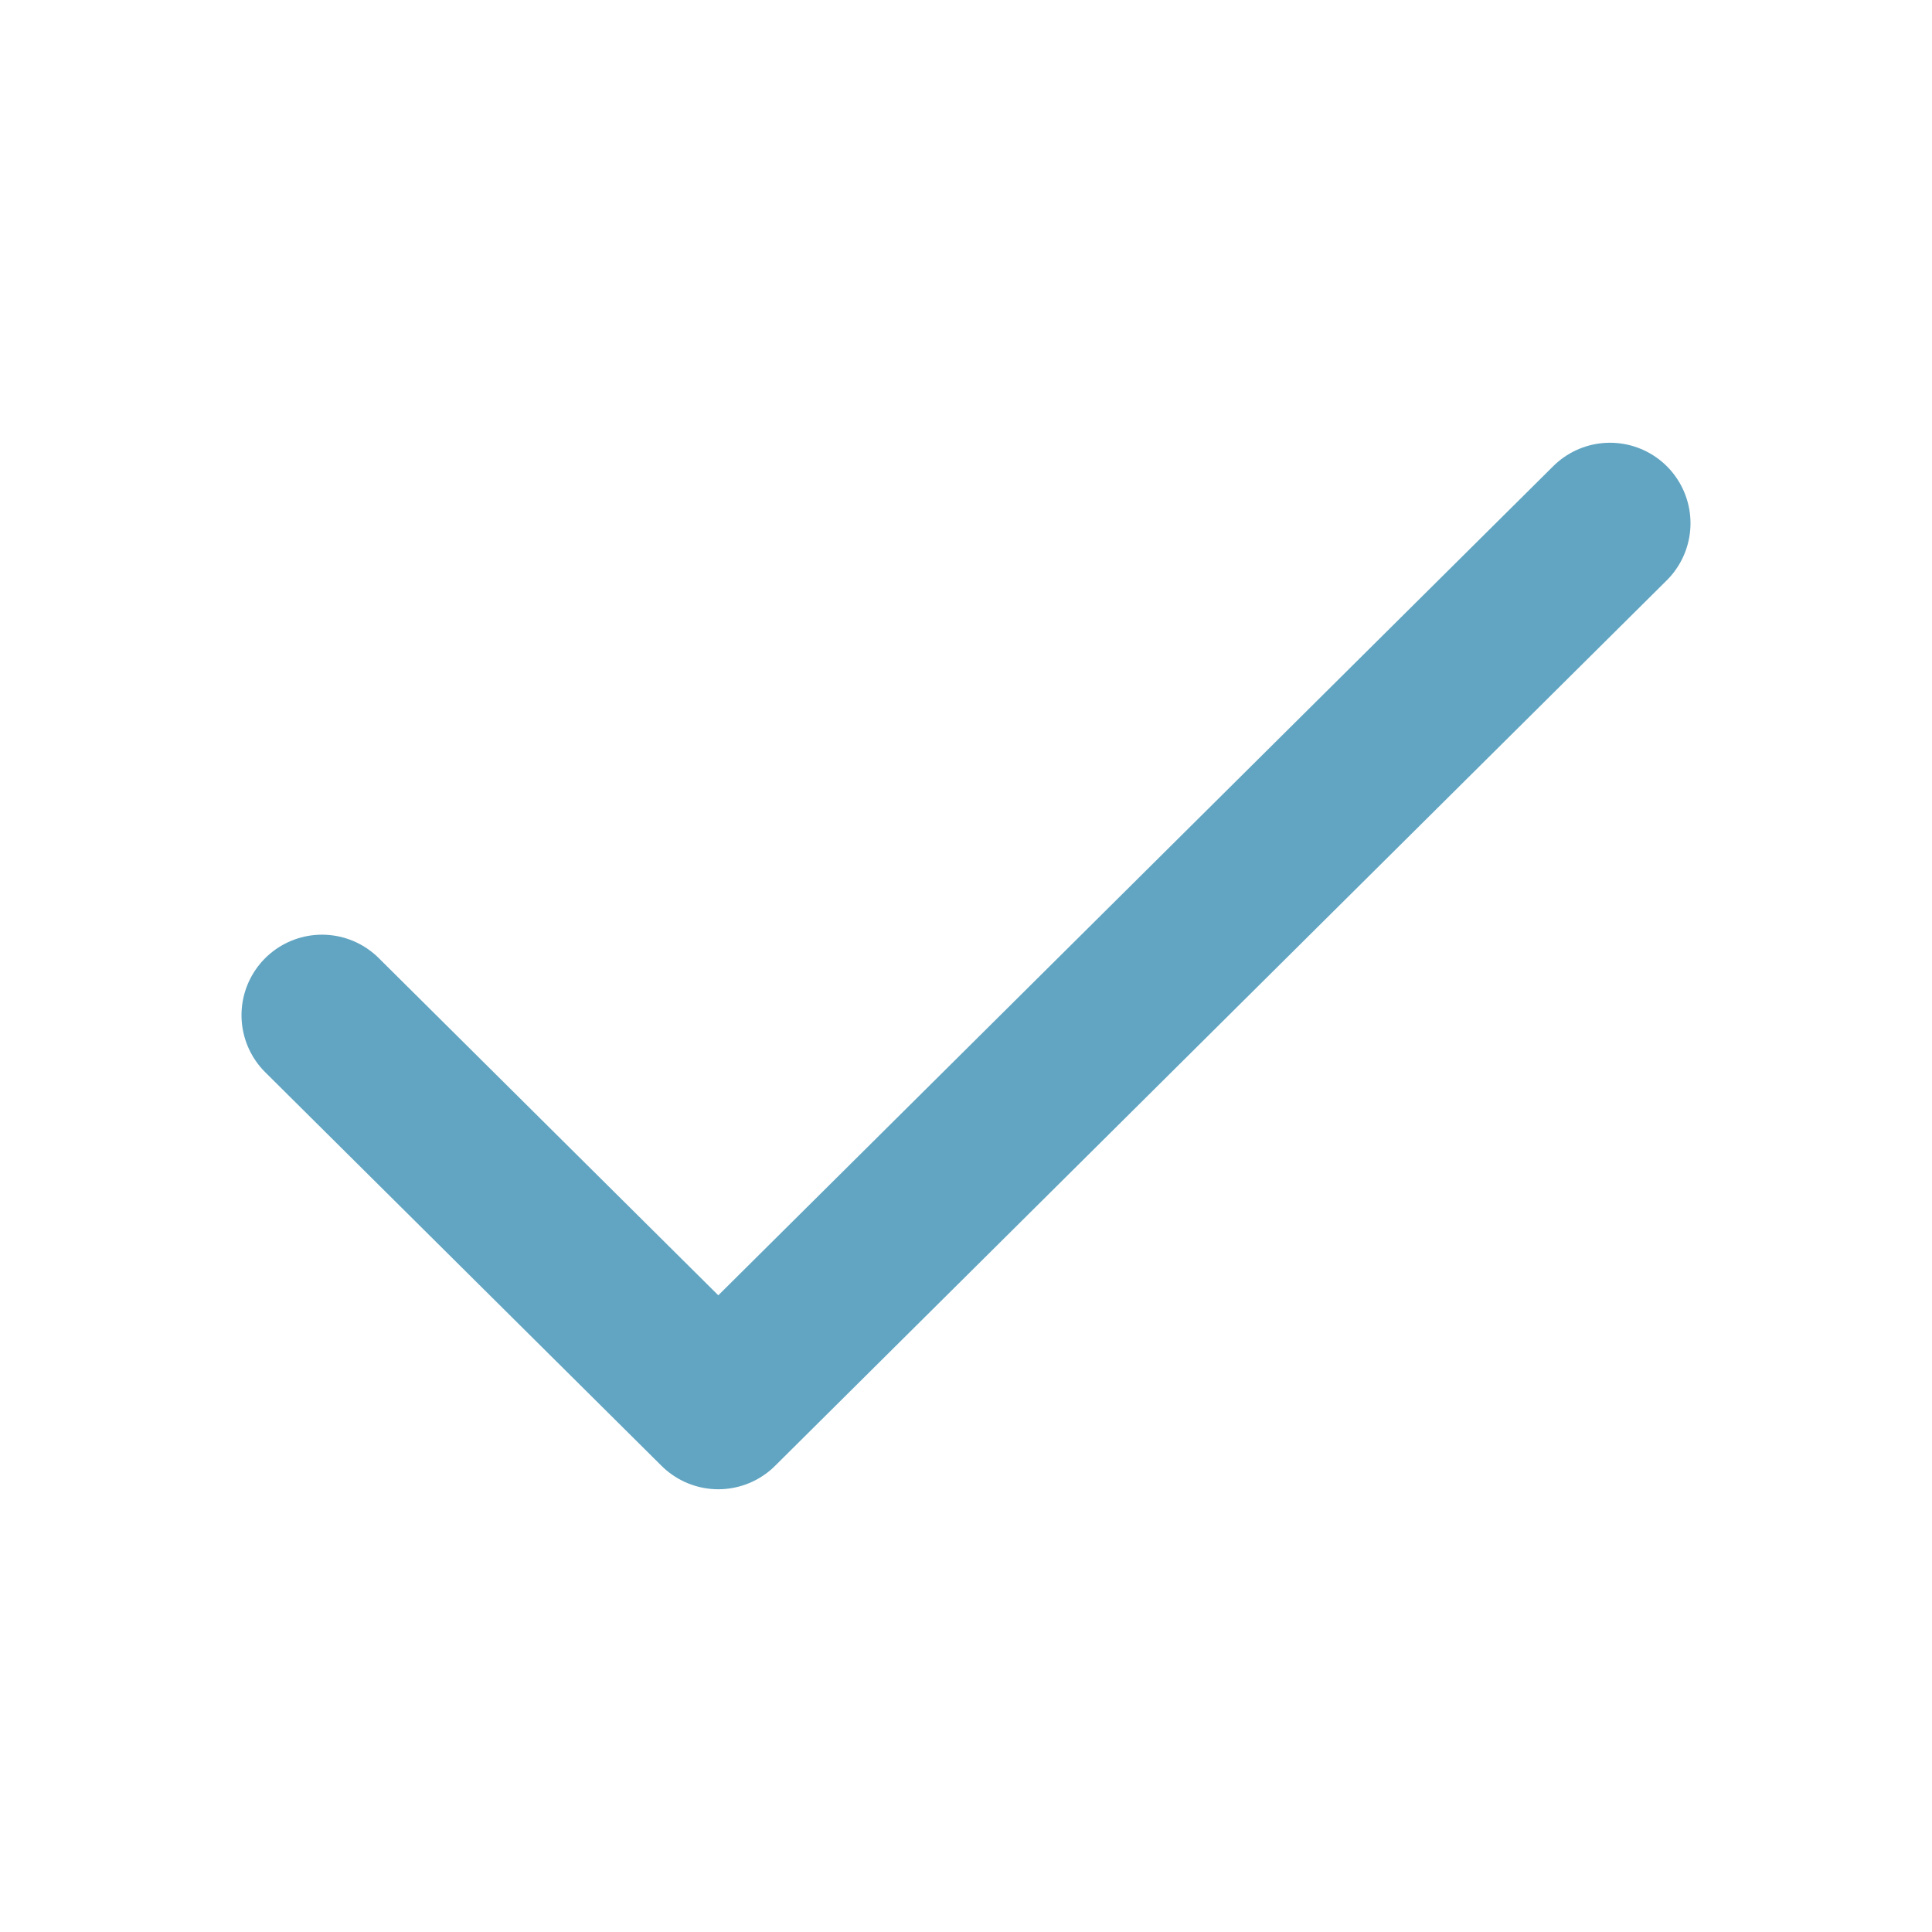
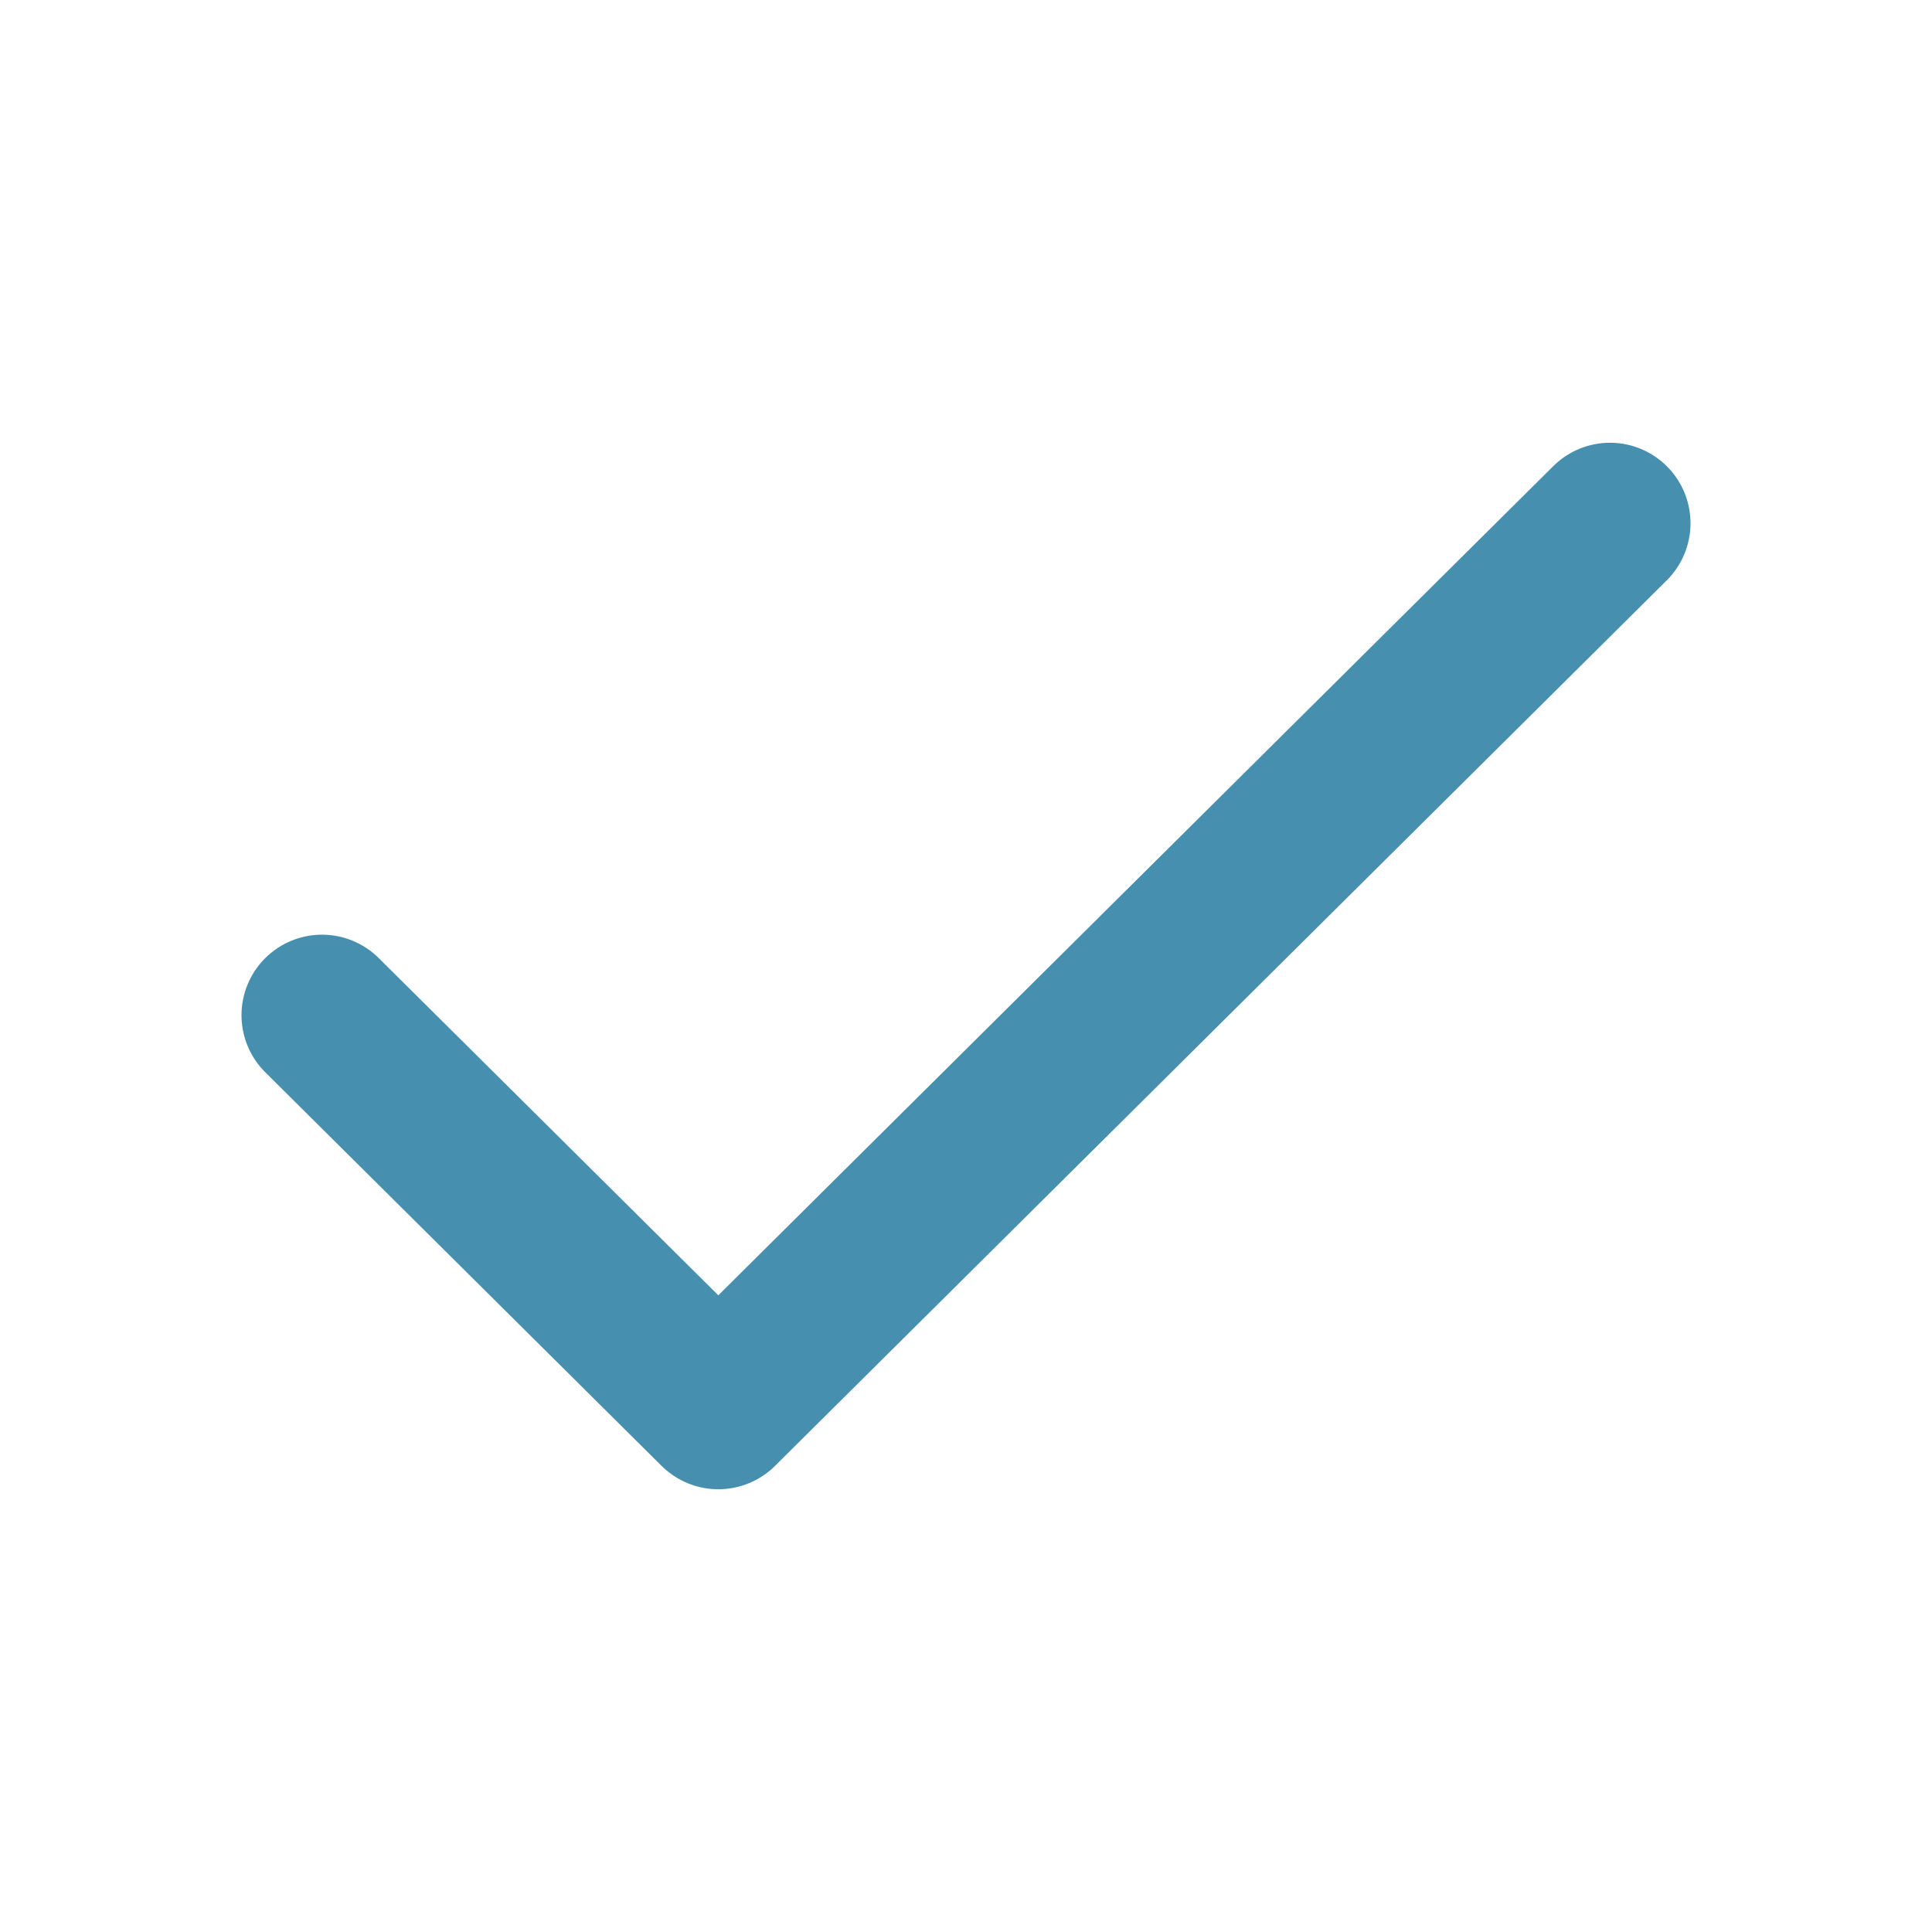
<svg xmlns="http://www.w3.org/2000/svg" width="800px" height="800px" viewBox="0 0 24 24" fill="none">
-   <path d="M4 12.611L8.923 17.5L20 6.5" stroke="#61A5C2" stroke-width="2" stroke-linecap="round" stroke-linejoin="round" />
+   <path d="M4 12.611L8.923 17.5L20 6.5" stroke="#468FAF" stroke-width="2" stroke-linecap="round" stroke-linejoin="round" />
</svg>
